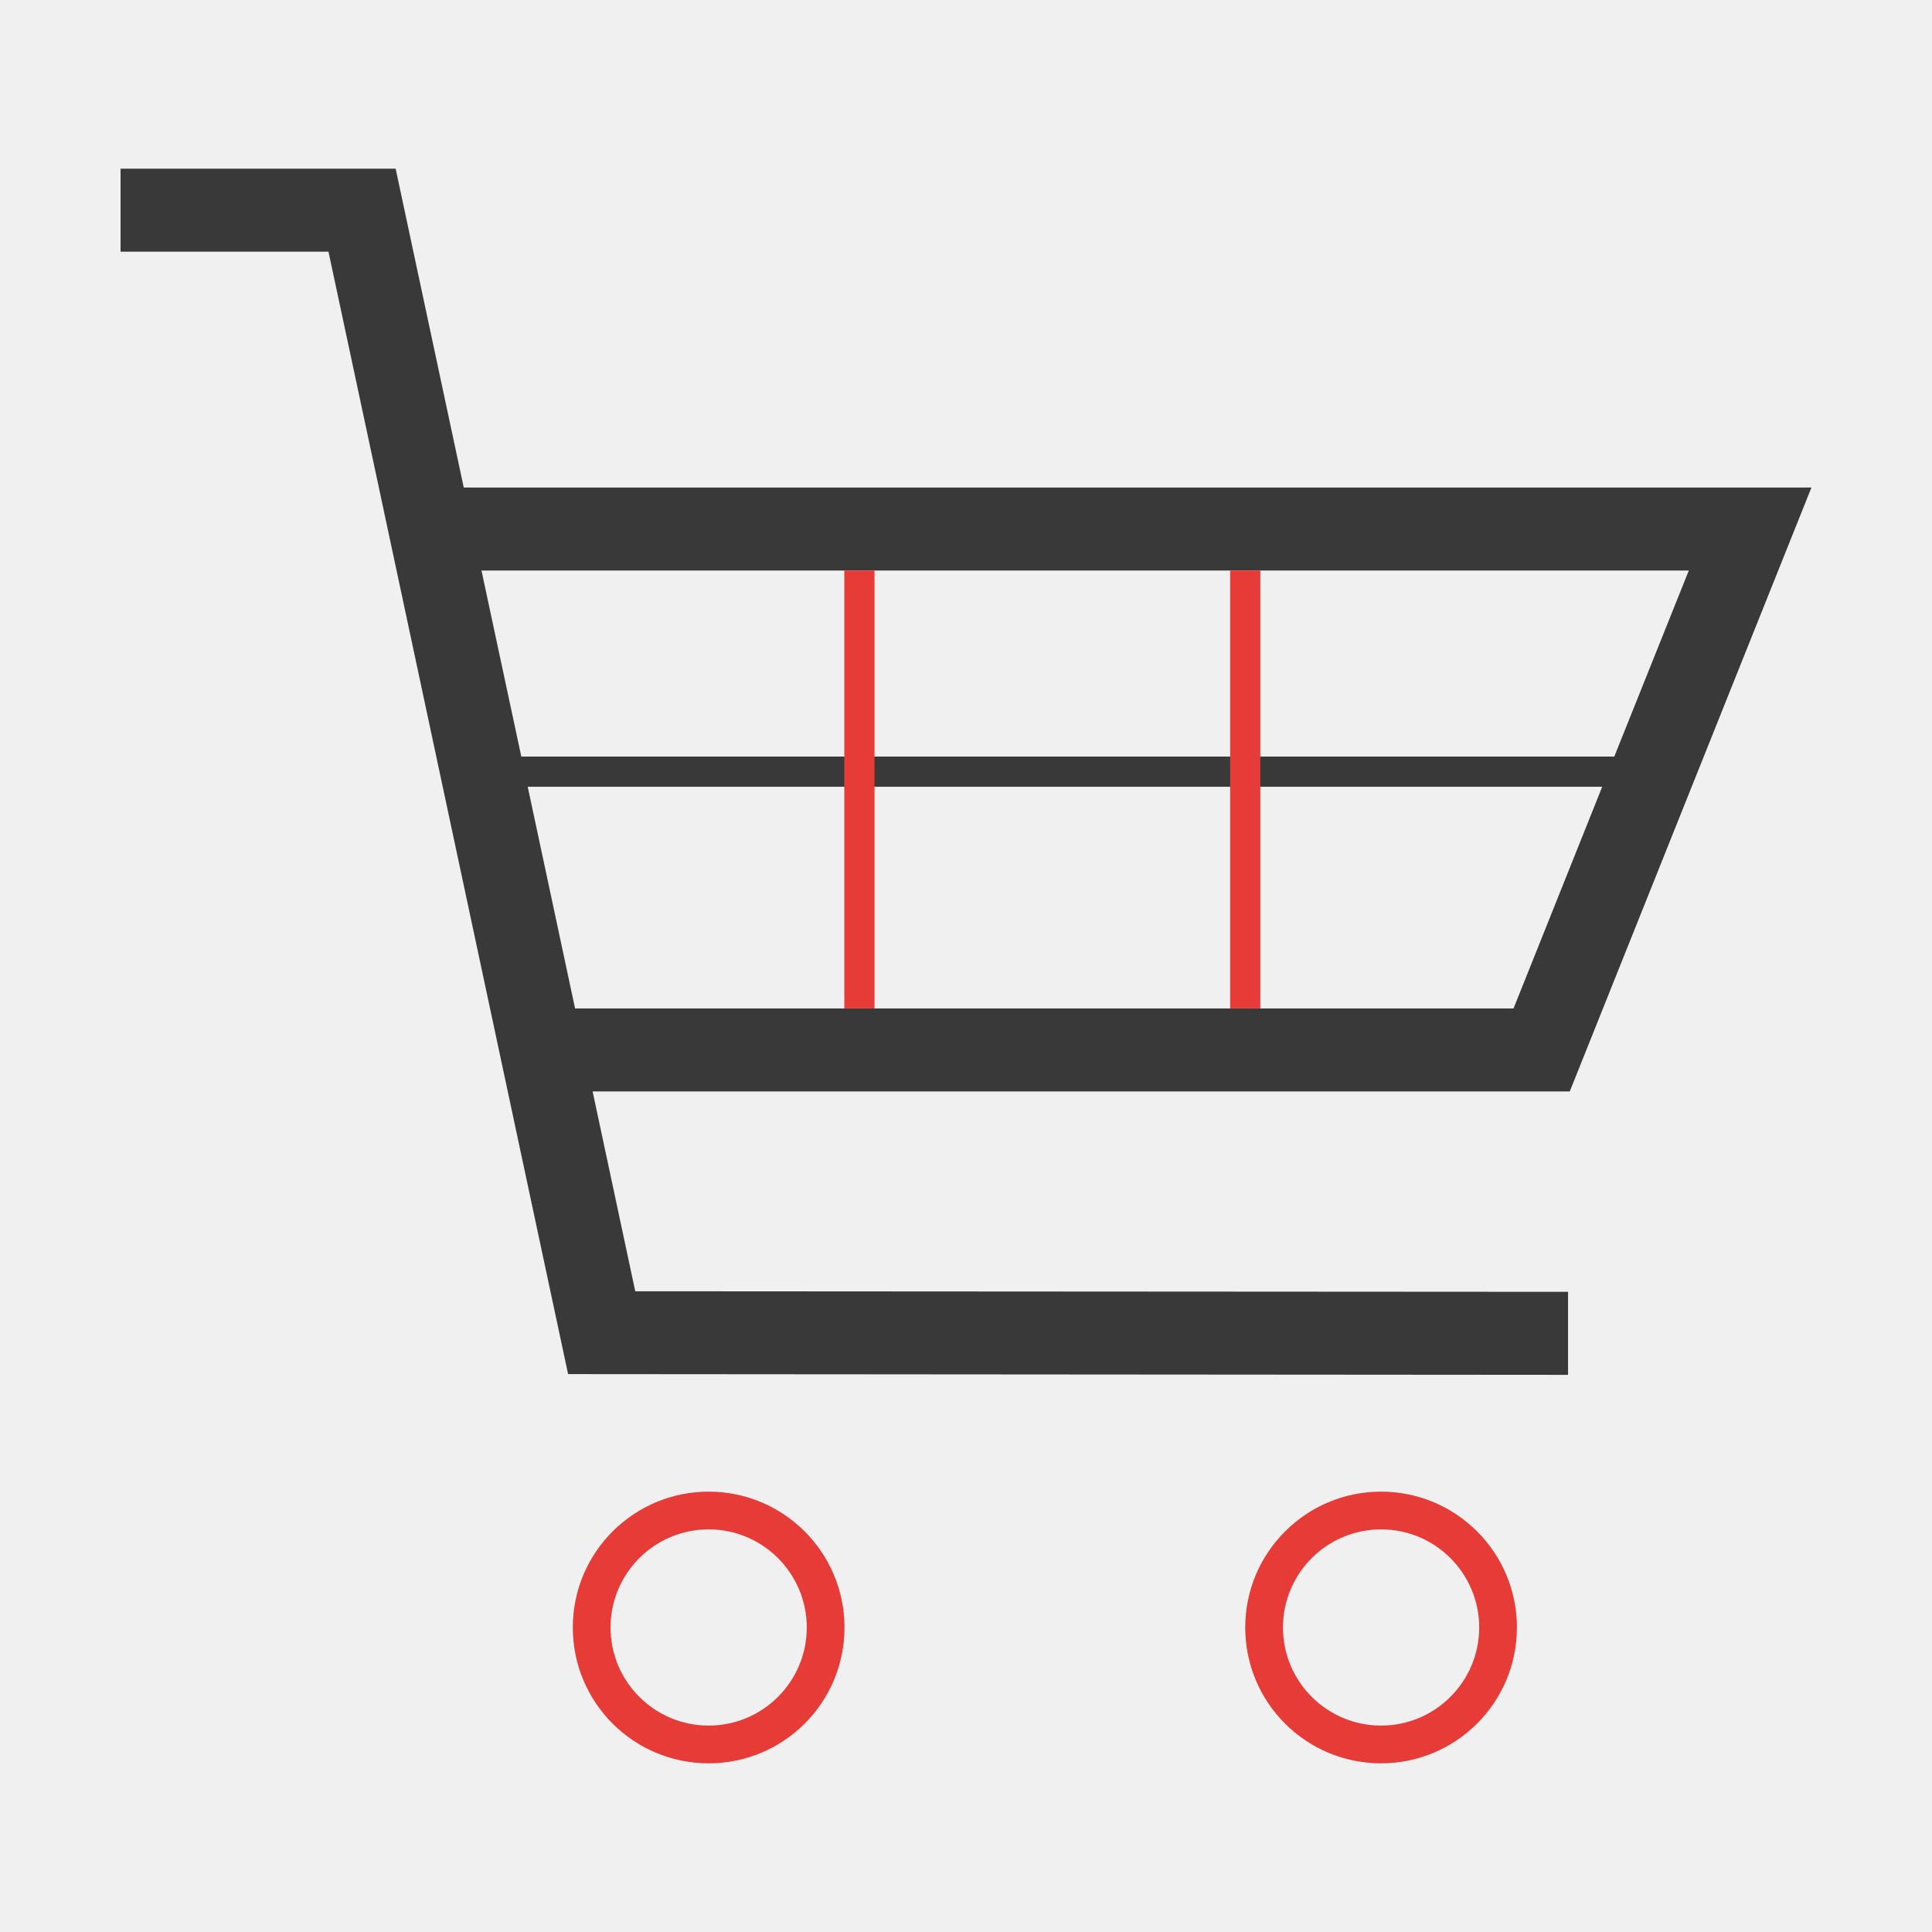
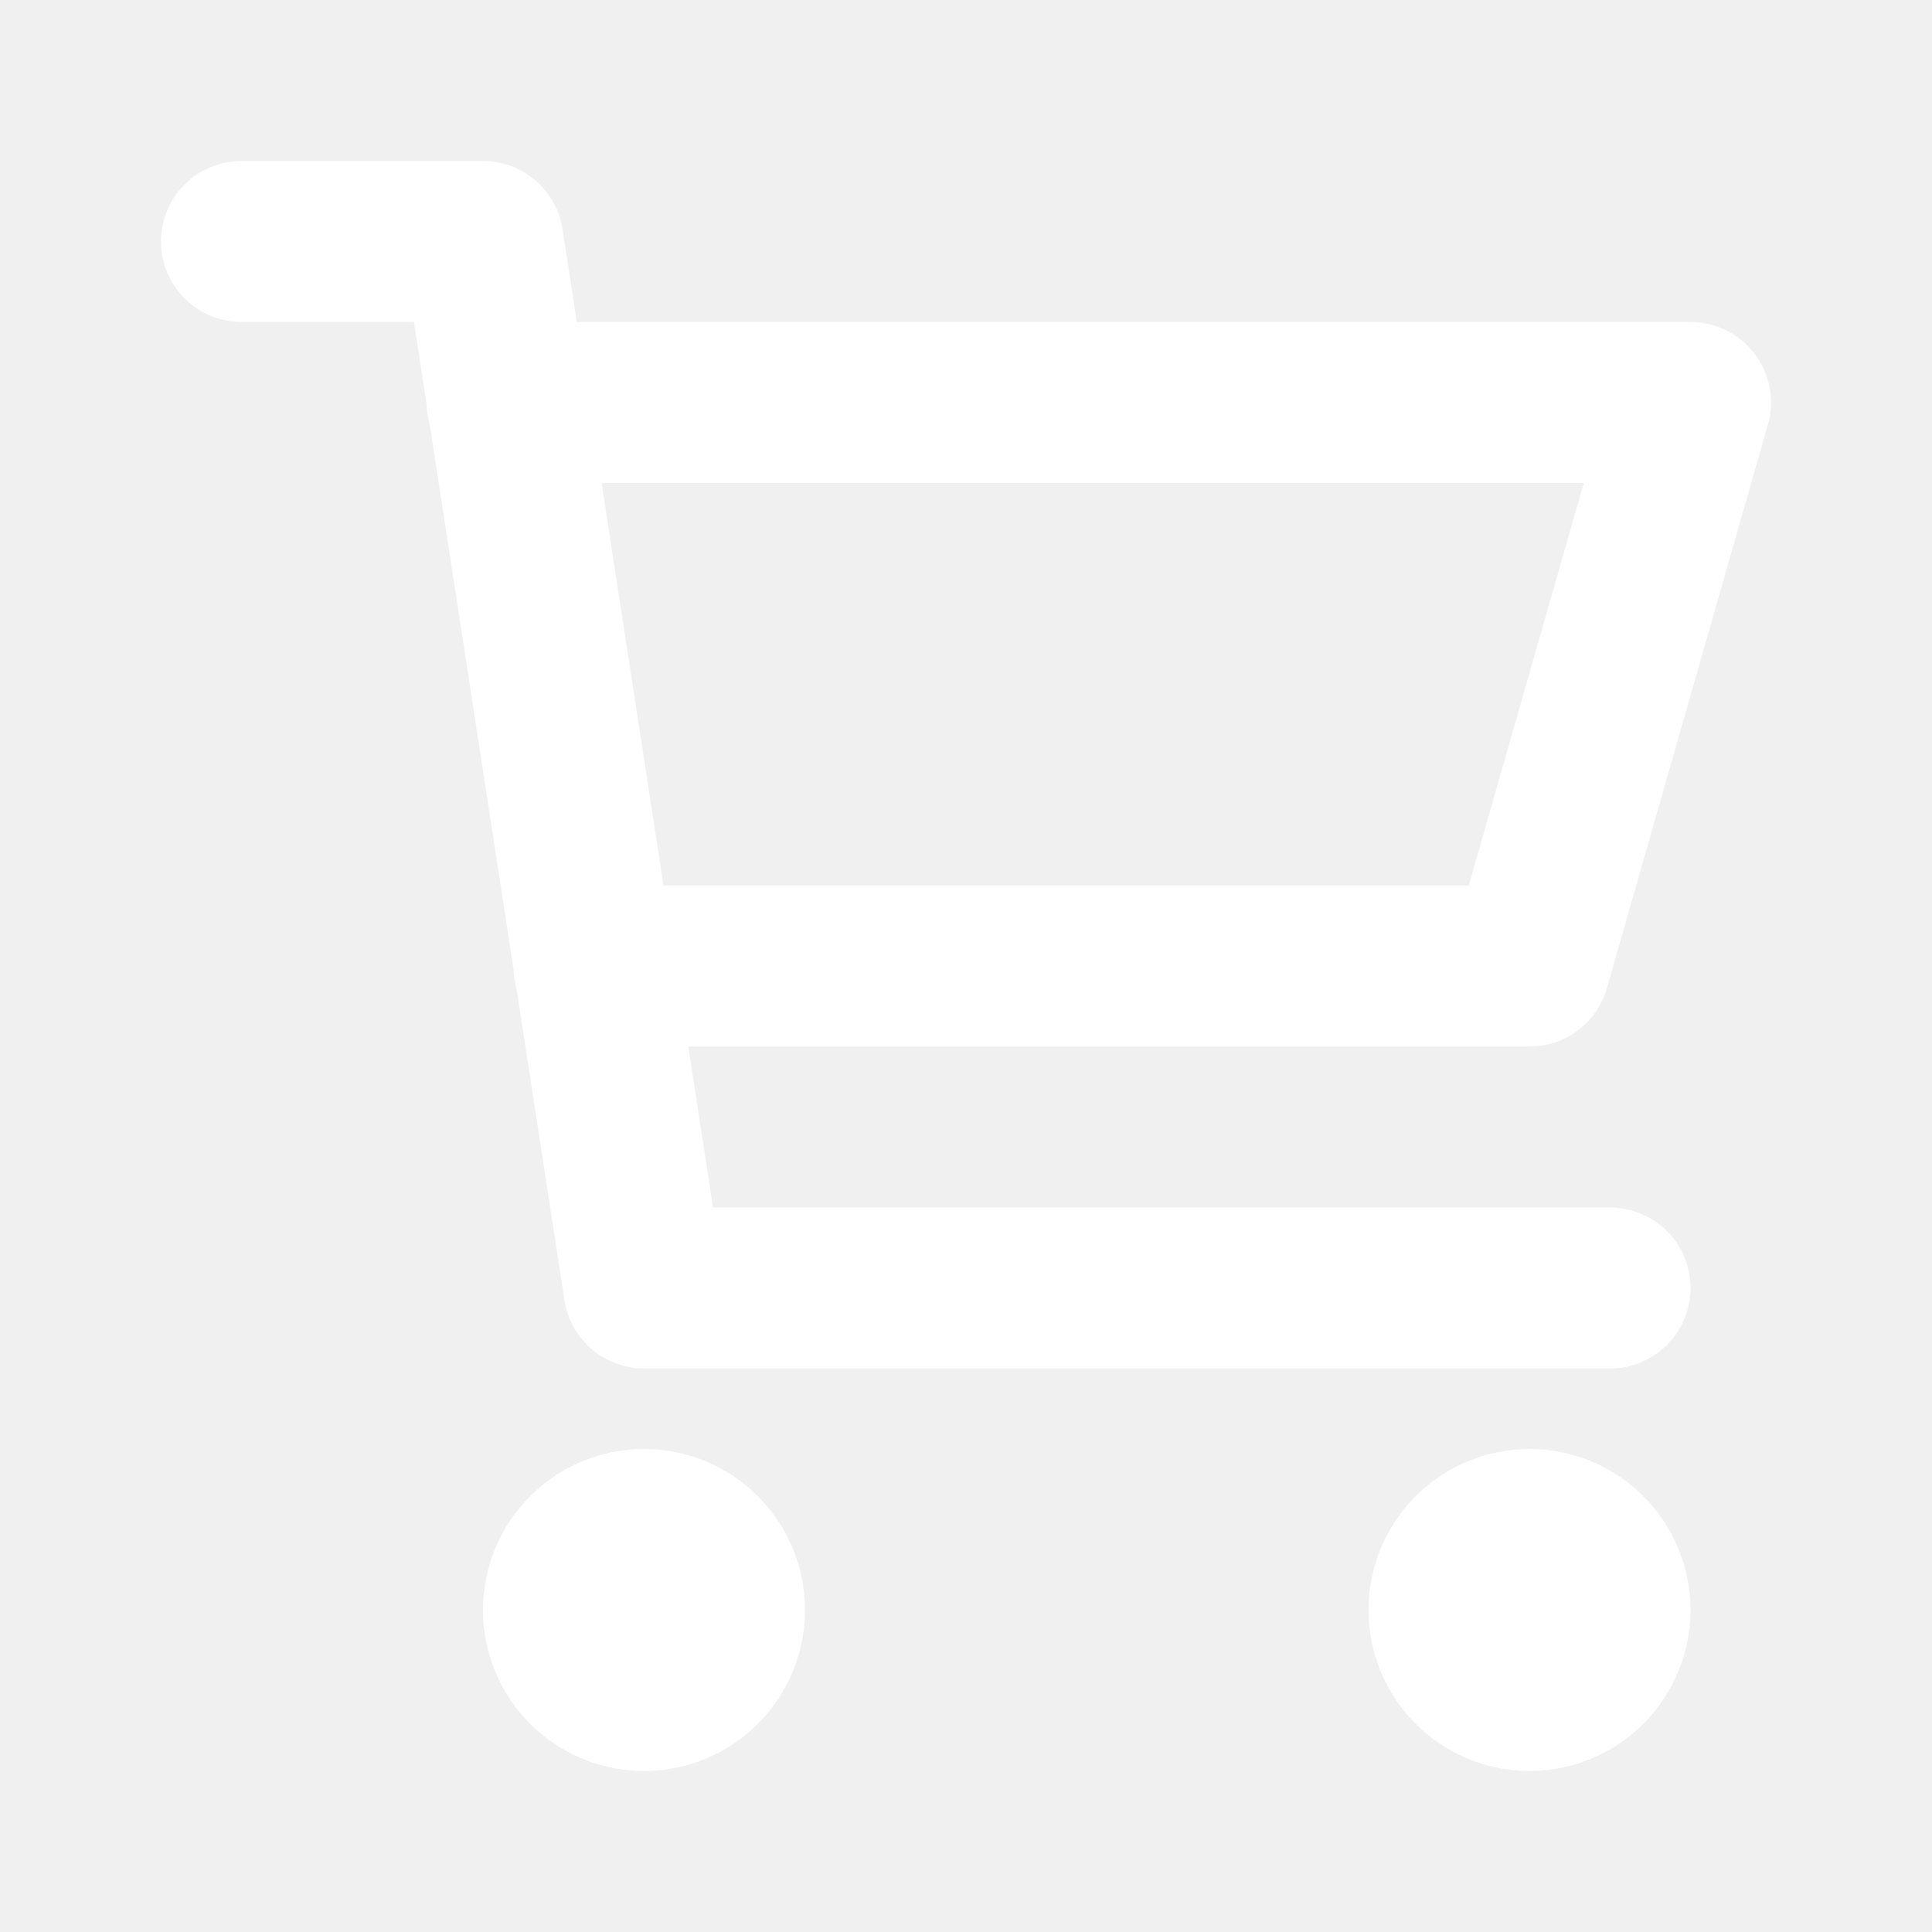
- <svg xmlns="http://www.w3.org/2000/svg" width="800px" height="800px" viewBox="0 0 1024 1024" class="icon" version="1.1">
-   <path d="M960.1 258.4H245.8l-36.1-169H63.9v44h110.2l26.7 125 100.3 469.9 530 0.4v-44l-494.4-0.3-22.6-105.9H832l128.1-320.1z m-65 44L855.6 401H276.3l-21.1-98.6h639.9zM304.8 534.5L279.7 417h569.5l-47 117.5H304.8z" fill="#39393A" />
-   <path d="M375.6 810.6c28.7 0 52 23.3 52 52s-23.3 52-52 52-52-23.3-52-52 23.3-52 52-52m0-20c-39.7 0-72 32.2-72 72s32.2 72 72 72 72-32.2 72-72-32.3-72-72-72zM732 810.6c28.7 0 52 23.3 52 52s-23.3 52-52 52-52-23.3-52-52 23.3-52 52-52m0-20c-39.7 0-72 32.2-72 72s32.2 72 72 72c39.7 0 72-32.2 72-72s-32.3-72-72-72zM447.5 302.4h16v232.1h-16zM652 302.4h16v232.1h-16z" fill="#E73B37" />
-   <path d="M276.3 401l3.4 16-3.4-16z" fill="#343535" />
+ <svg xmlns="http://www.w3.org/2000/svg" width="800px" height="800px" viewBox="0 0 24 24" fill="none">
+   <g id="SVGRepo_bgCarrier" stroke-width="0" />
+   <g id="SVGRepo_tracerCarrier" stroke-linecap="round" stroke-linejoin="round" />
+   <g id="SVGRepo_iconCarrier">
+     <path d="M6.3 5H21L19 12H7.377M20 16H8L6 3H3M9 20C9 20.552 8.552 21 8 21C7.448 21 7 20.552 7 20C7 19.448 7.448 19 8 19C8.552 19 9 19.448 9 20ZM20 20C20 20.552 19.552 21 19 21C18.448 21 18 20.552 18 20C18 19.448 18.448 19 19 19C19.552 19 20 19.448 20 20Z" stroke="#ffffff" stroke-width="2" stroke-linecap="round" stroke-linejoin="round" />
+   </g>
</svg>
